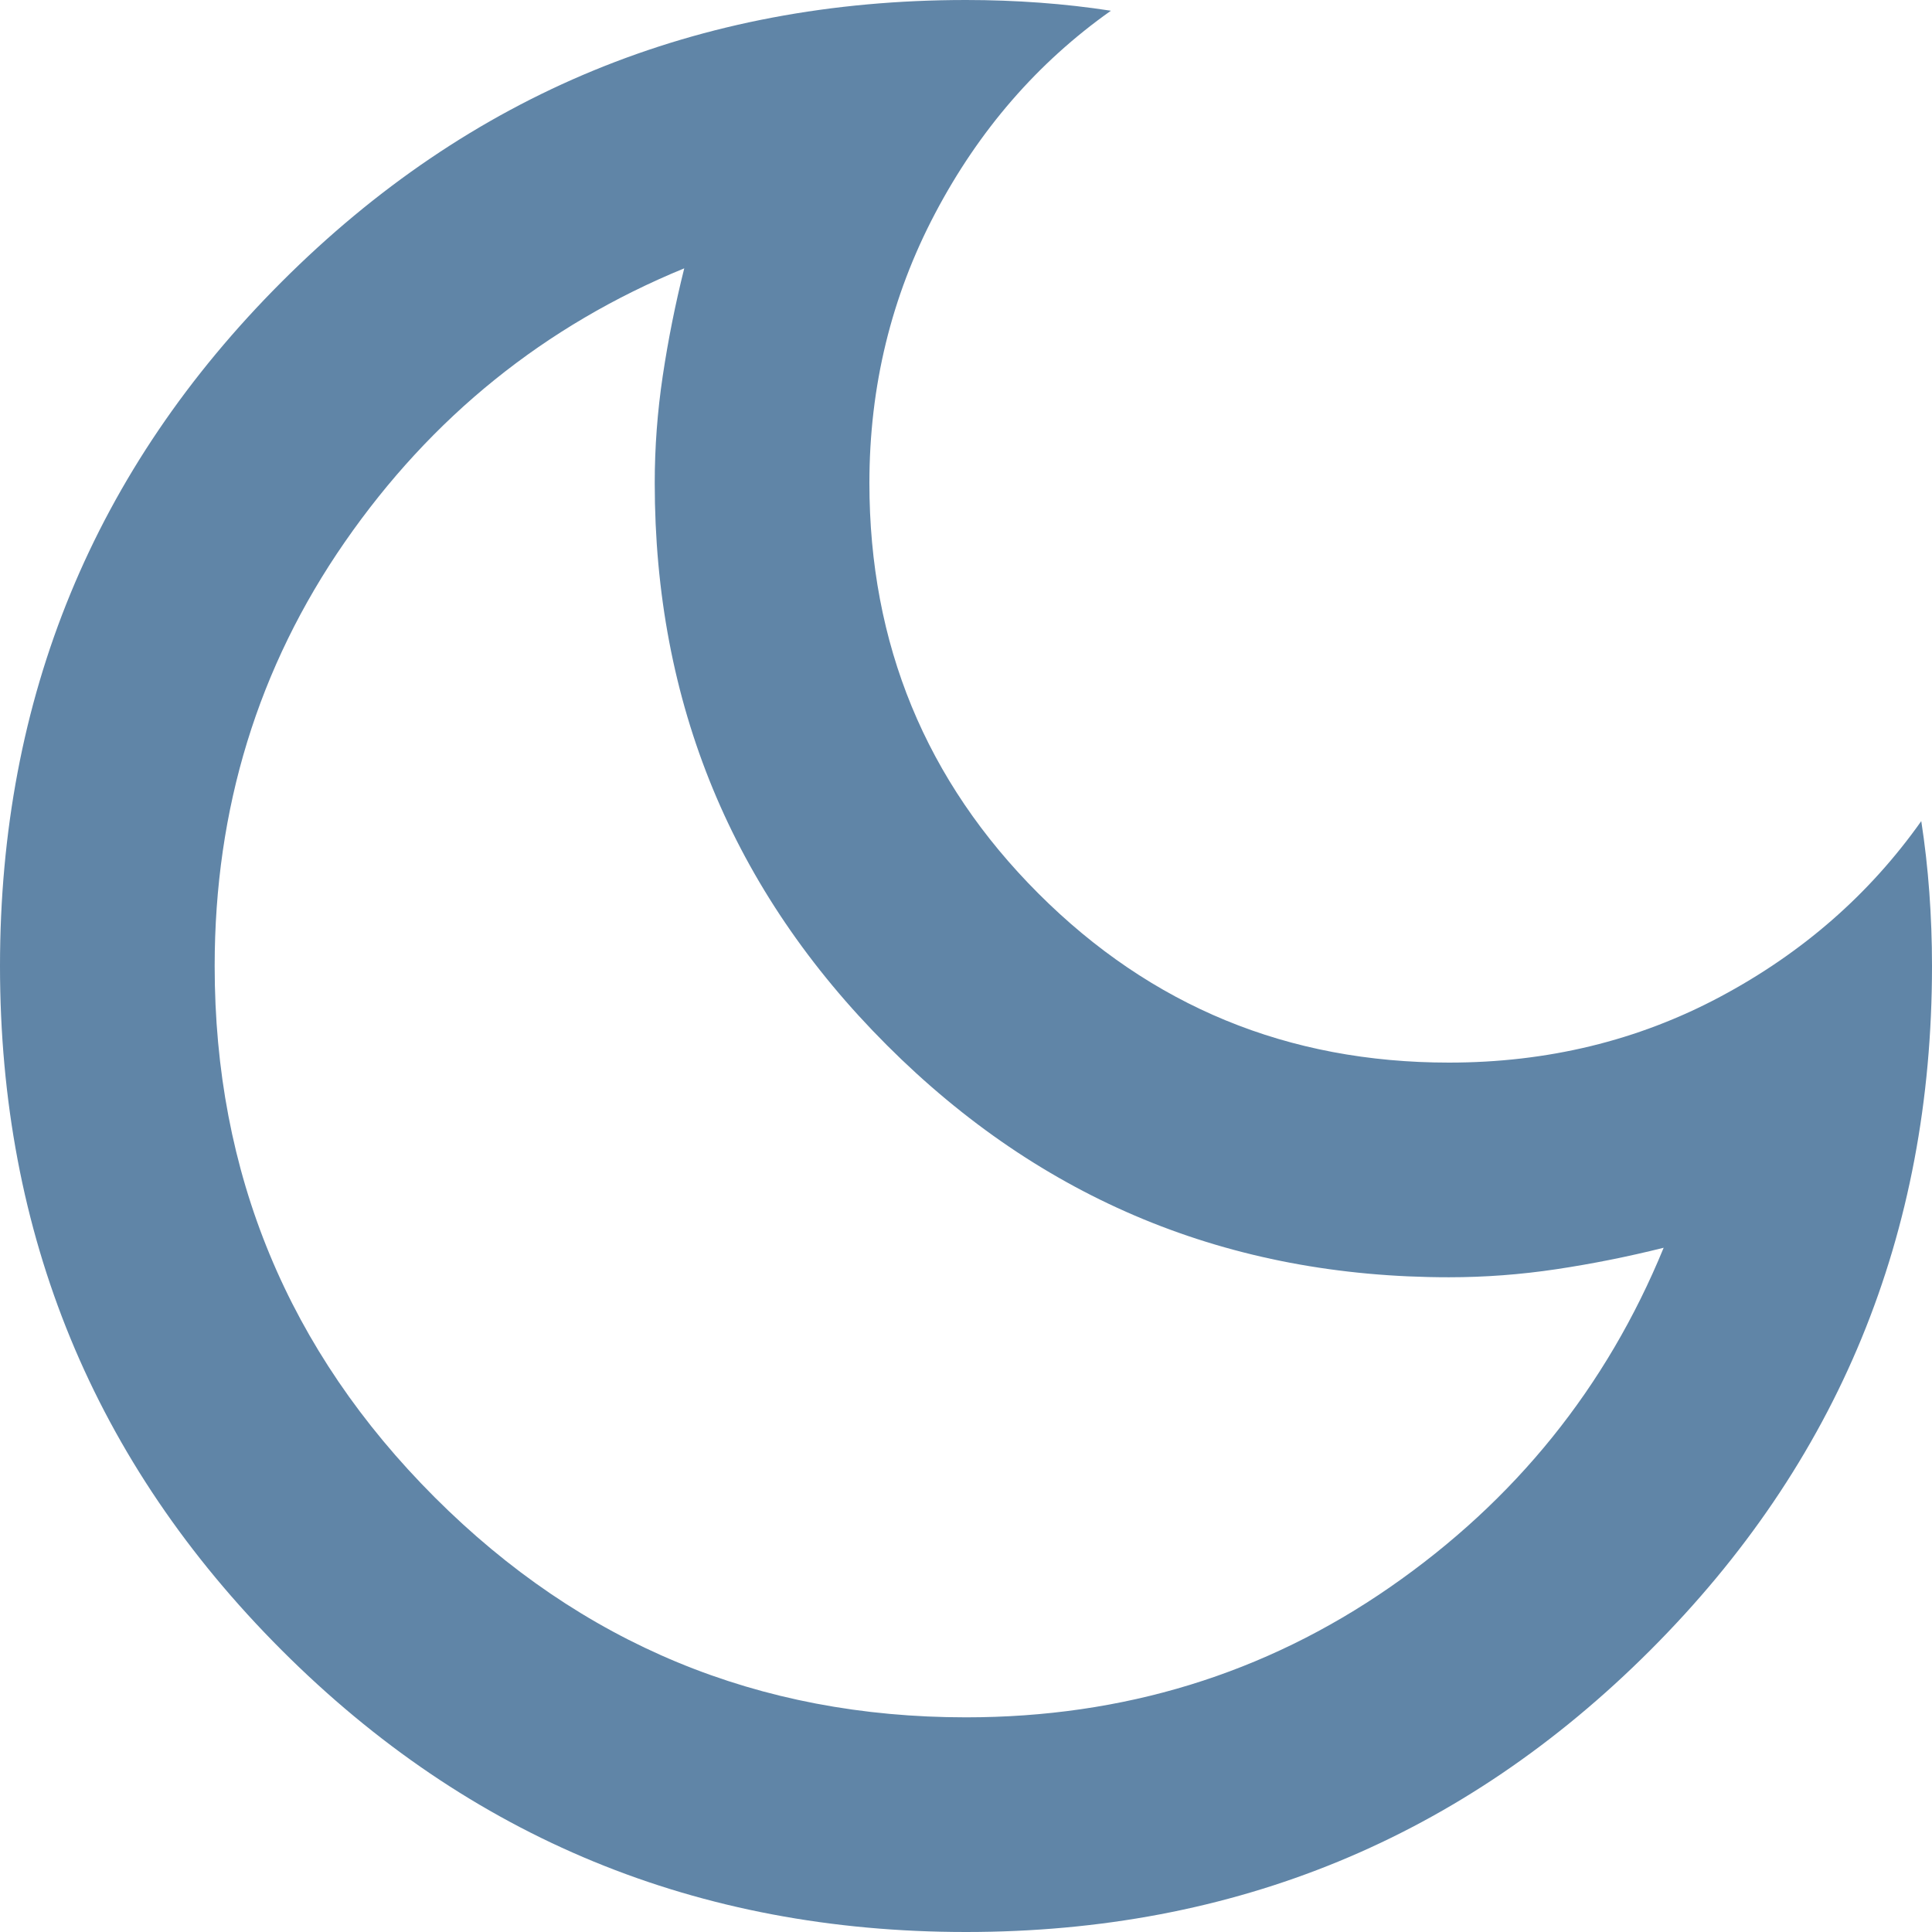
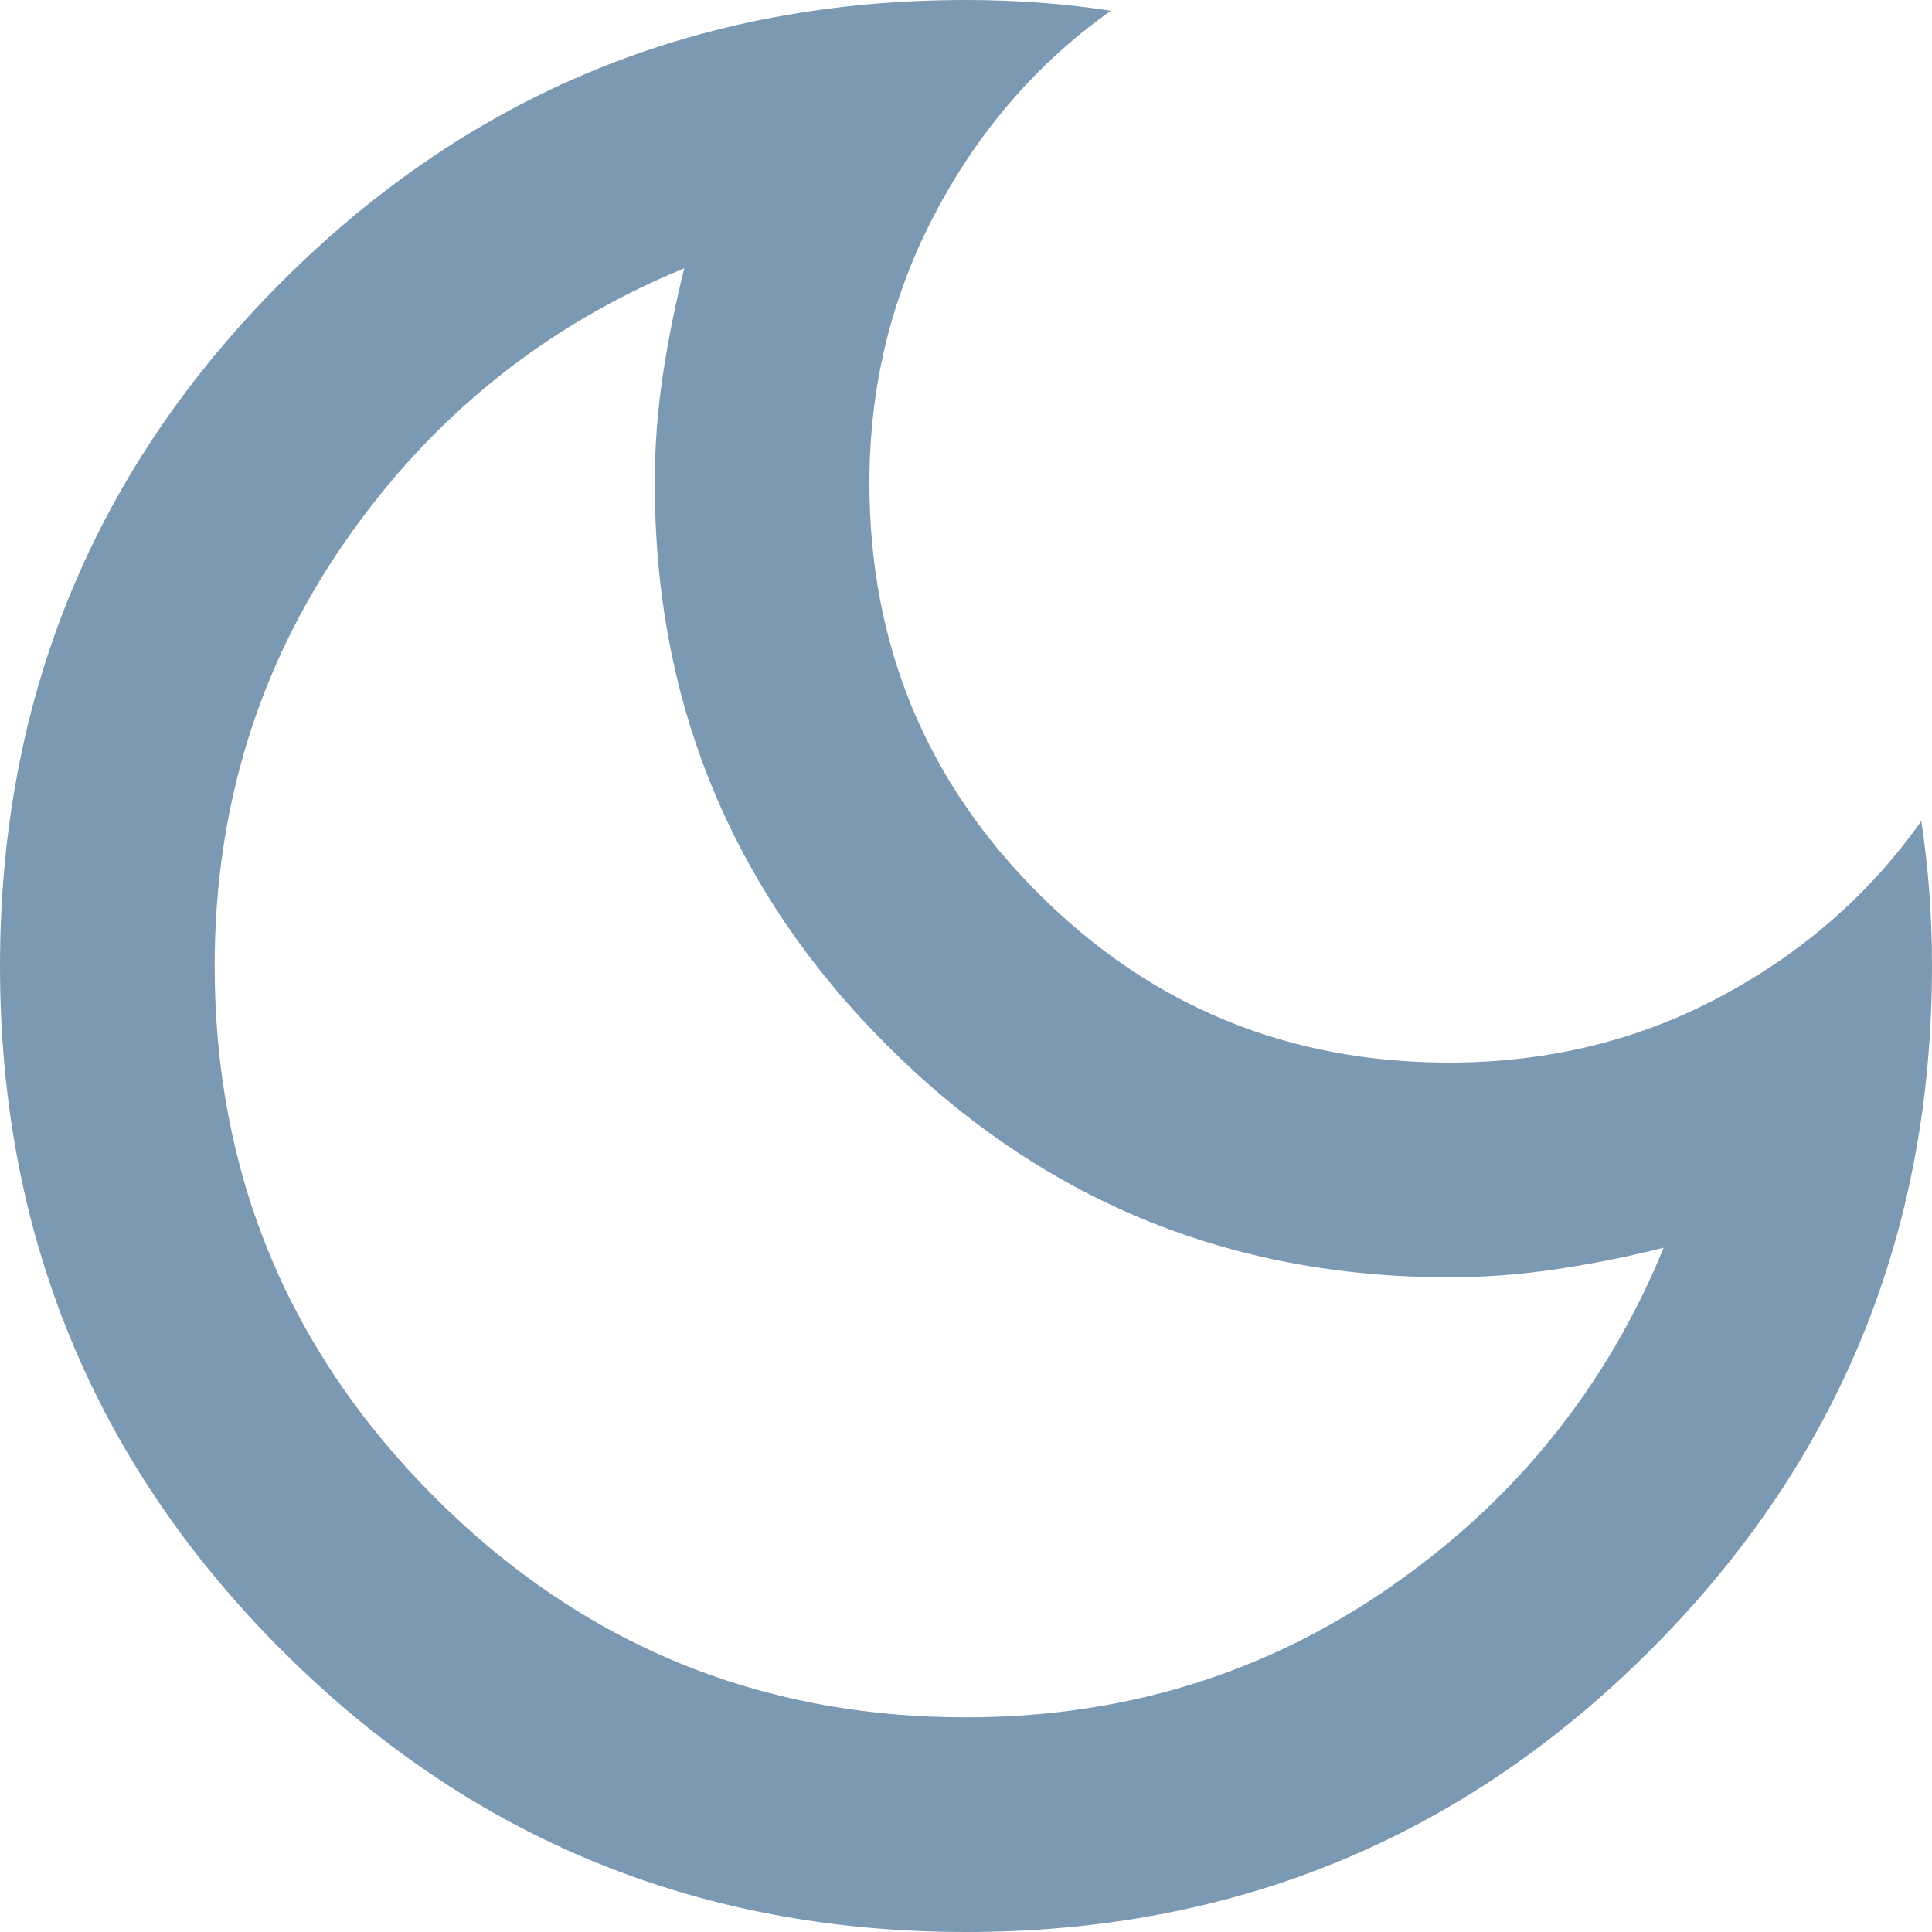
- <svg xmlns="http://www.w3.org/2000/svg" width="36" height="36" viewBox="0 0 36 36" fill="none">
-   <path d="M18 36C13 36 8.75 34.25 5.25 30.75C1.75 27.25 0 23 0 18C0 13 1.75 8.75 5.25 5.25C8.75 1.75 13 0 18 0C18.467 0 18.925 0.017 19.375 0.05C19.825 0.083 20.267 0.133 20.7 0.2C19.333 1.167 18.242 2.425 17.425 3.975C16.608 5.525 16.2 7.2 16.2 9C16.2 12 17.25 14.55 19.35 16.65C21.45 18.75 24 19.8 27 19.8C28.833 19.8 30.517 19.392 32.05 18.575C33.583 17.758 34.833 16.667 35.8 15.3C35.867 15.733 35.917 16.175 35.95 16.625C35.983 17.075 36 17.533 36 18C36 23 34.25 27.25 30.75 30.75C27.25 34.25 23 36 18 36ZM18 32C20.933 32 23.567 31.192 25.9 29.575C28.233 27.958 29.933 25.85 31 23.25C30.333 23.417 29.667 23.55 29 23.65C28.333 23.75 27.667 23.8 27 23.8C22.9 23.8 19.408 22.358 16.525 19.475C13.642 16.592 12.2 13.1 12.2 9C12.2 8.333 12.25 7.667 12.35 7C12.45 6.333 12.583 5.667 12.75 5C10.15 6.067 8.042 7.767 6.425 10.1C4.808 12.433 4 15.067 4 18C4 21.867 5.367 25.167 8.1 27.9C10.833 30.633 14.133 32 18 32Z" fill="#6085A7" />
+ <svg xmlns="http://www.w3.org/2000/svg" viewBox="0 0 36 36" fill="none">
+   <path d="M18 36C13 36 8.75 34.25 5.25 30.75C1.75 27.25 0 23 0 18C0 13 1.75 8.75 5.25 5.25C8.75 1.75 13 0 18 0C18.467 0 18.925 0.017 19.375 0.05C19.825 0.083 20.267 0.133 20.7 0.2C19.333 1.167 18.242 2.425 17.425 3.975C16.608 5.525 16.2 7.2 16.2 9C16.2 12 17.25 14.55 19.35 16.65C21.45 18.75 24 19.8 27 19.8C28.833 19.8 30.517 19.392 32.05 18.575C33.583 17.758 34.833 16.667 35.8 15.3C35.867 15.733 35.917 16.175 35.95 16.625C35.983 17.075 36 17.533 36 18C36 23 34.25 27.25 30.75 30.75C27.25 34.25 23 36 18 36ZM18 32C20.933 32 23.567 31.192 25.9 29.575C28.233 27.958 29.933 25.85 31 23.25C30.333 23.417 29.667 23.55 29 23.65C28.333 23.75 27.667 23.8 27 23.8C22.9 23.8 19.408 22.358 16.525 19.475C13.642 16.592 12.2 13.1 12.2 9C12.2 8.333 12.25 7.667 12.35 7C12.45 6.333 12.583 5.667 12.75 5C10.15 6.067 8.042 7.767 6.425 10.1C4.808 12.433 4 15.067 4 18C4 21.867 5.367 25.167 8.1 27.9C10.833 30.633 14.133 32 18 32Z" fill="#7c99b4" />
</svg>
